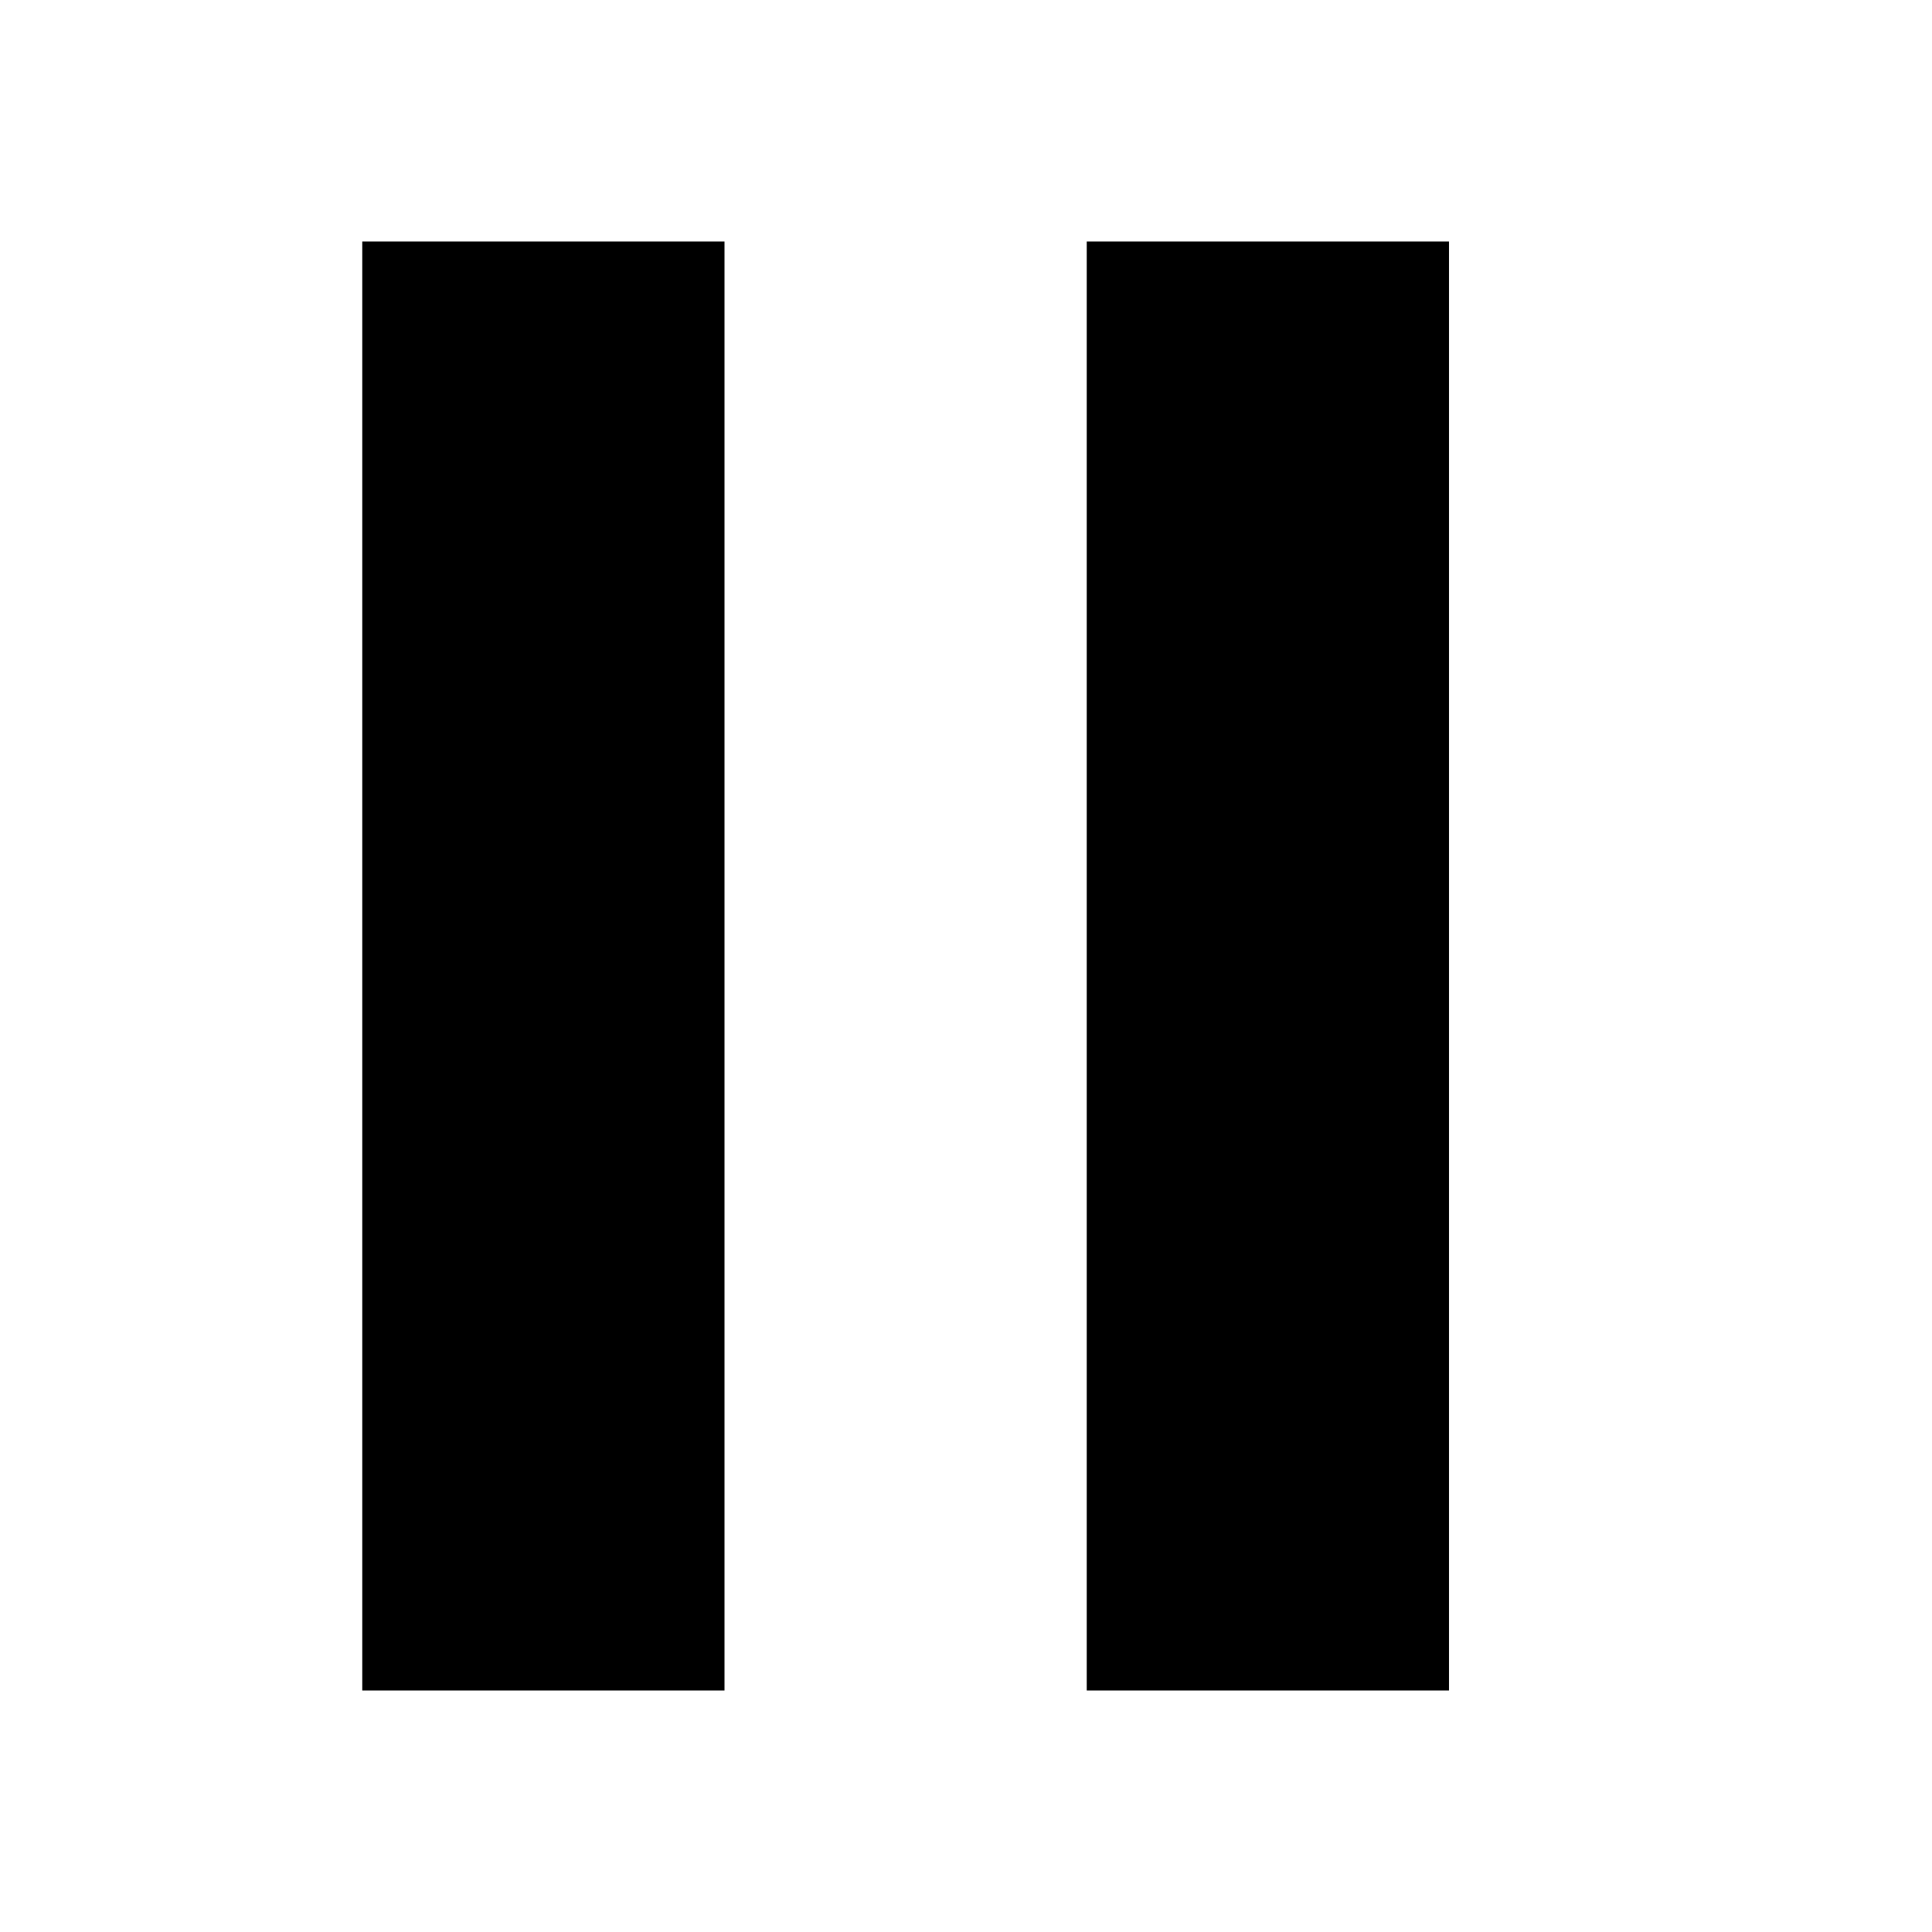
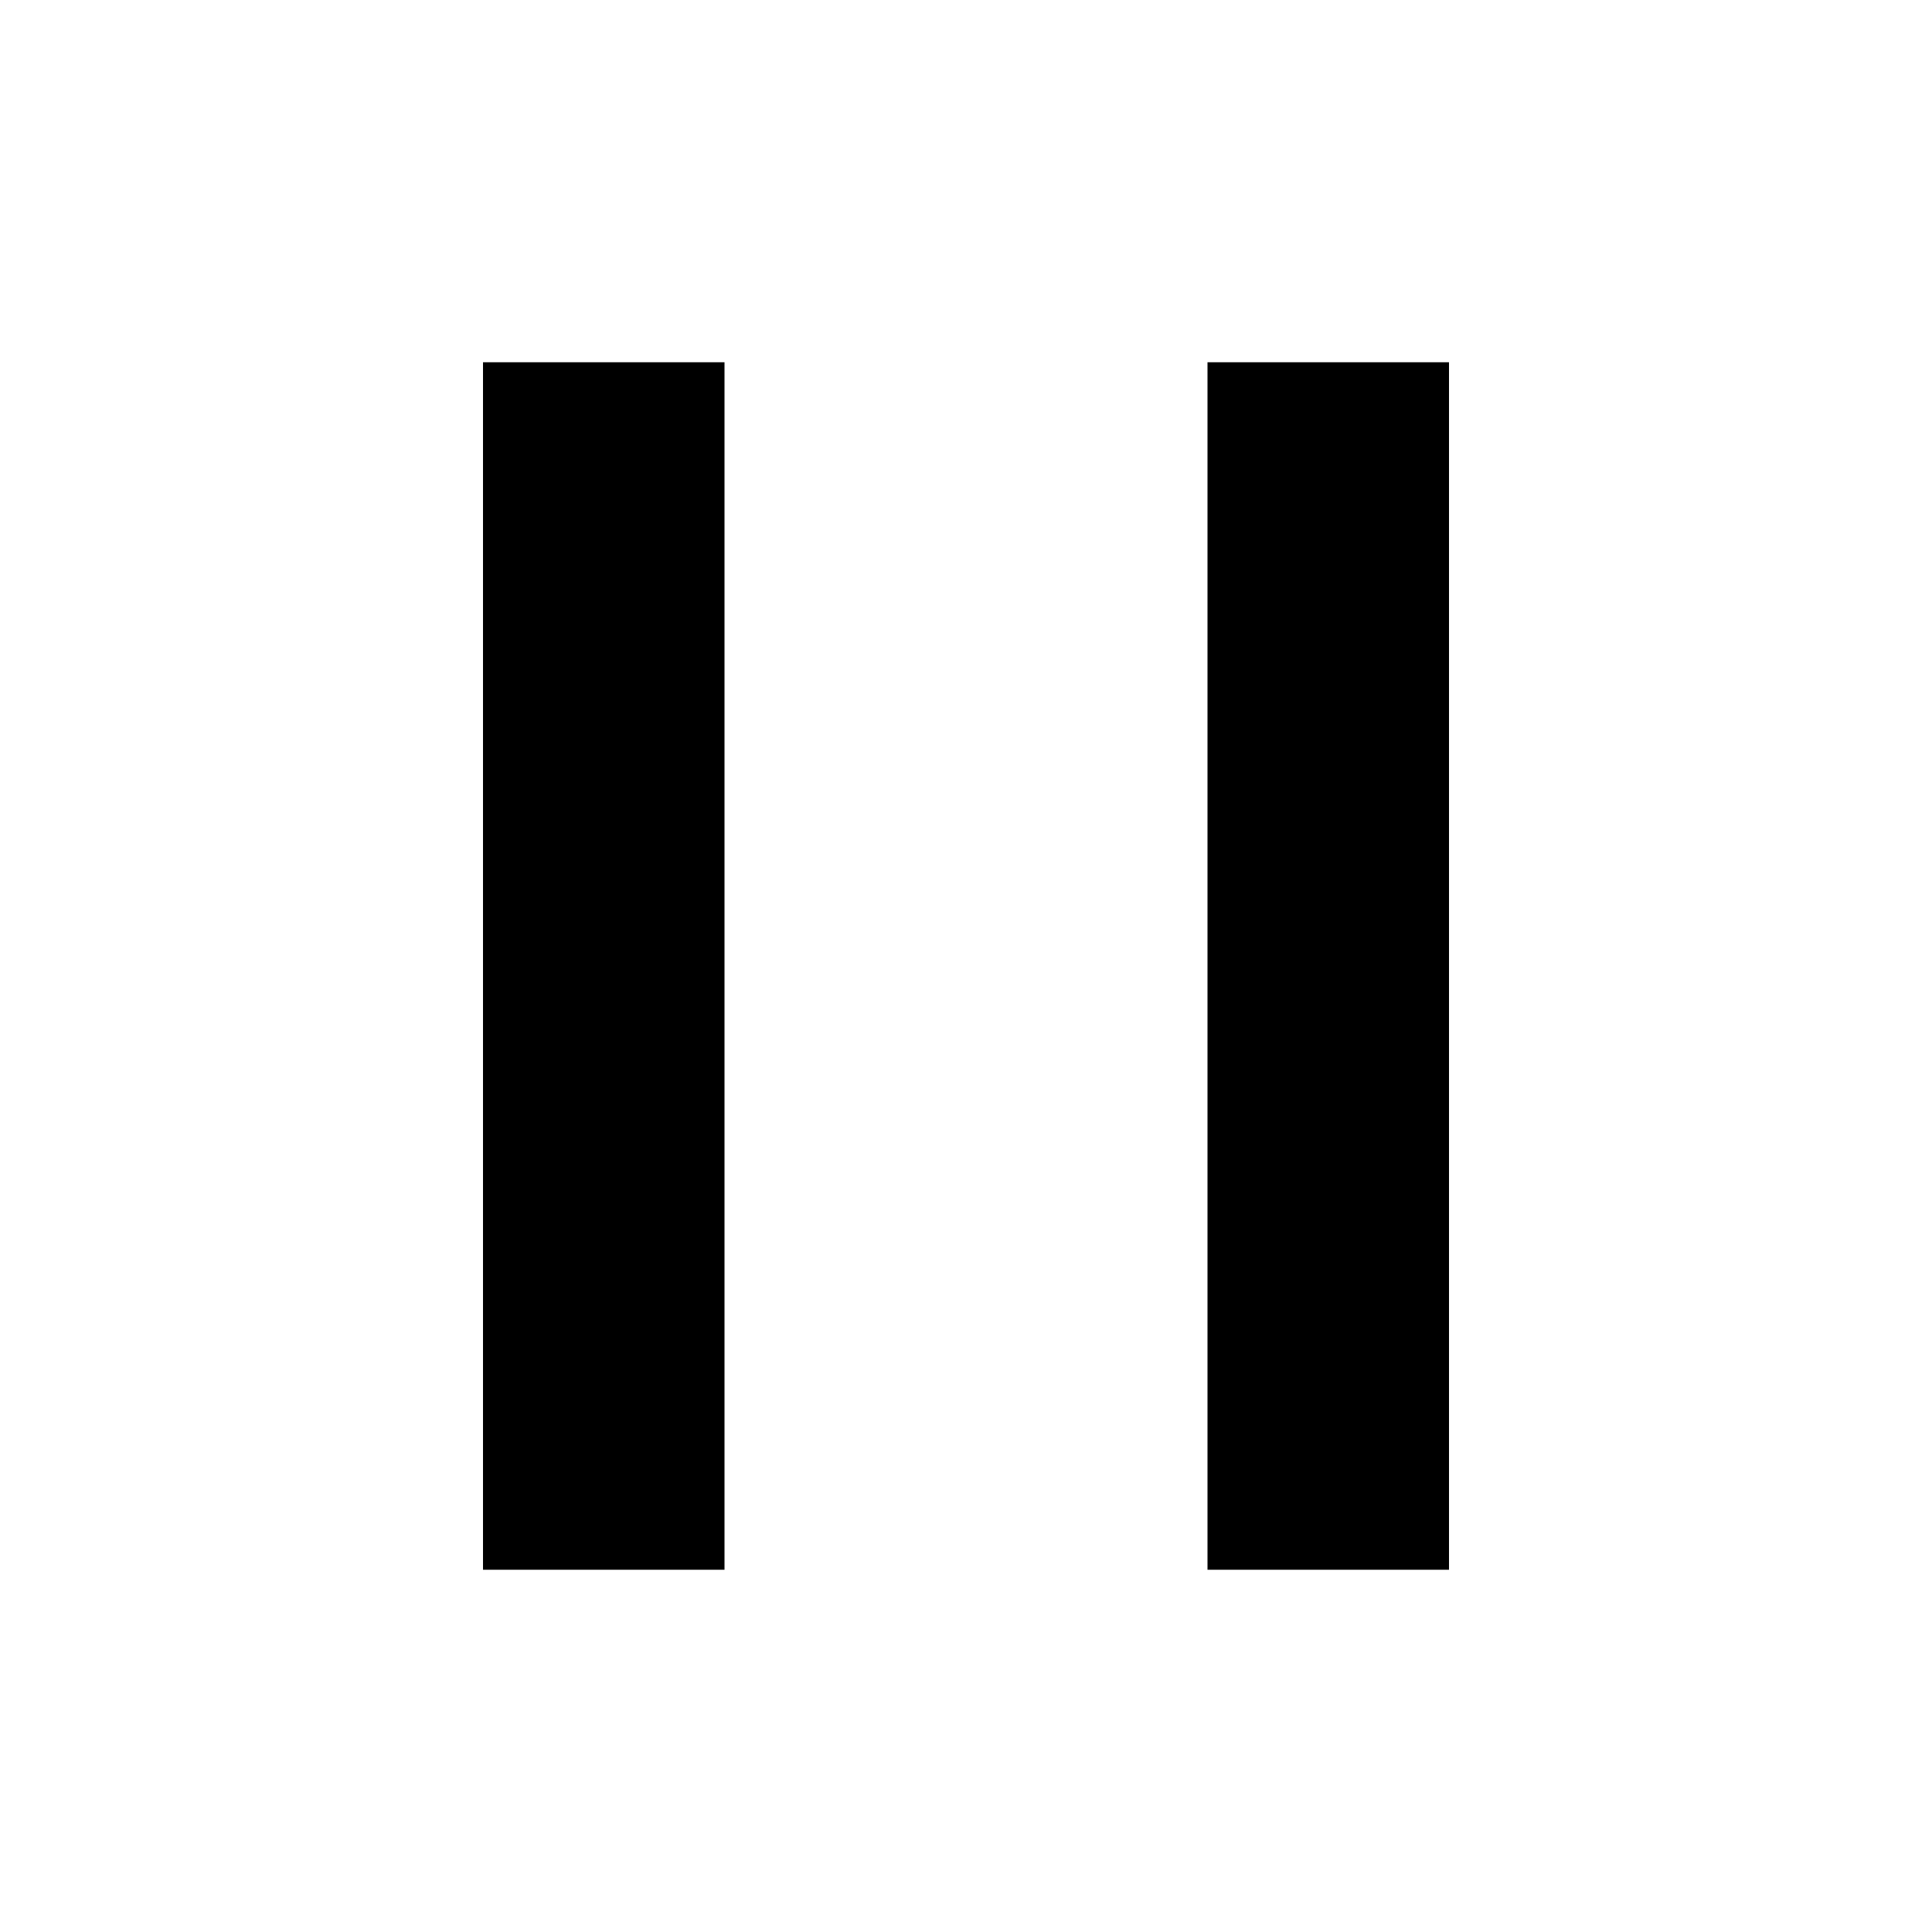
<svg xmlns="http://www.w3.org/2000/svg" version="1.0" id="Layer_1" x="0px" y="0px" width="16px" height="16px" viewBox="0 0 16 16" enable-background="new 0 0 16 16" xml:space="preserve">
-   <rect x="3" y="2" width="3" height="12" fill="currentColor" />
-   <rect x="9" y="2" width="3" height="12" fill="currentColor" />
+   <rect x="4" y="3" fill="currentColor" width="2" height="10" />
+   <rect x="10" y="3" fill="currentColor" width="2" height="10" />
</svg>
